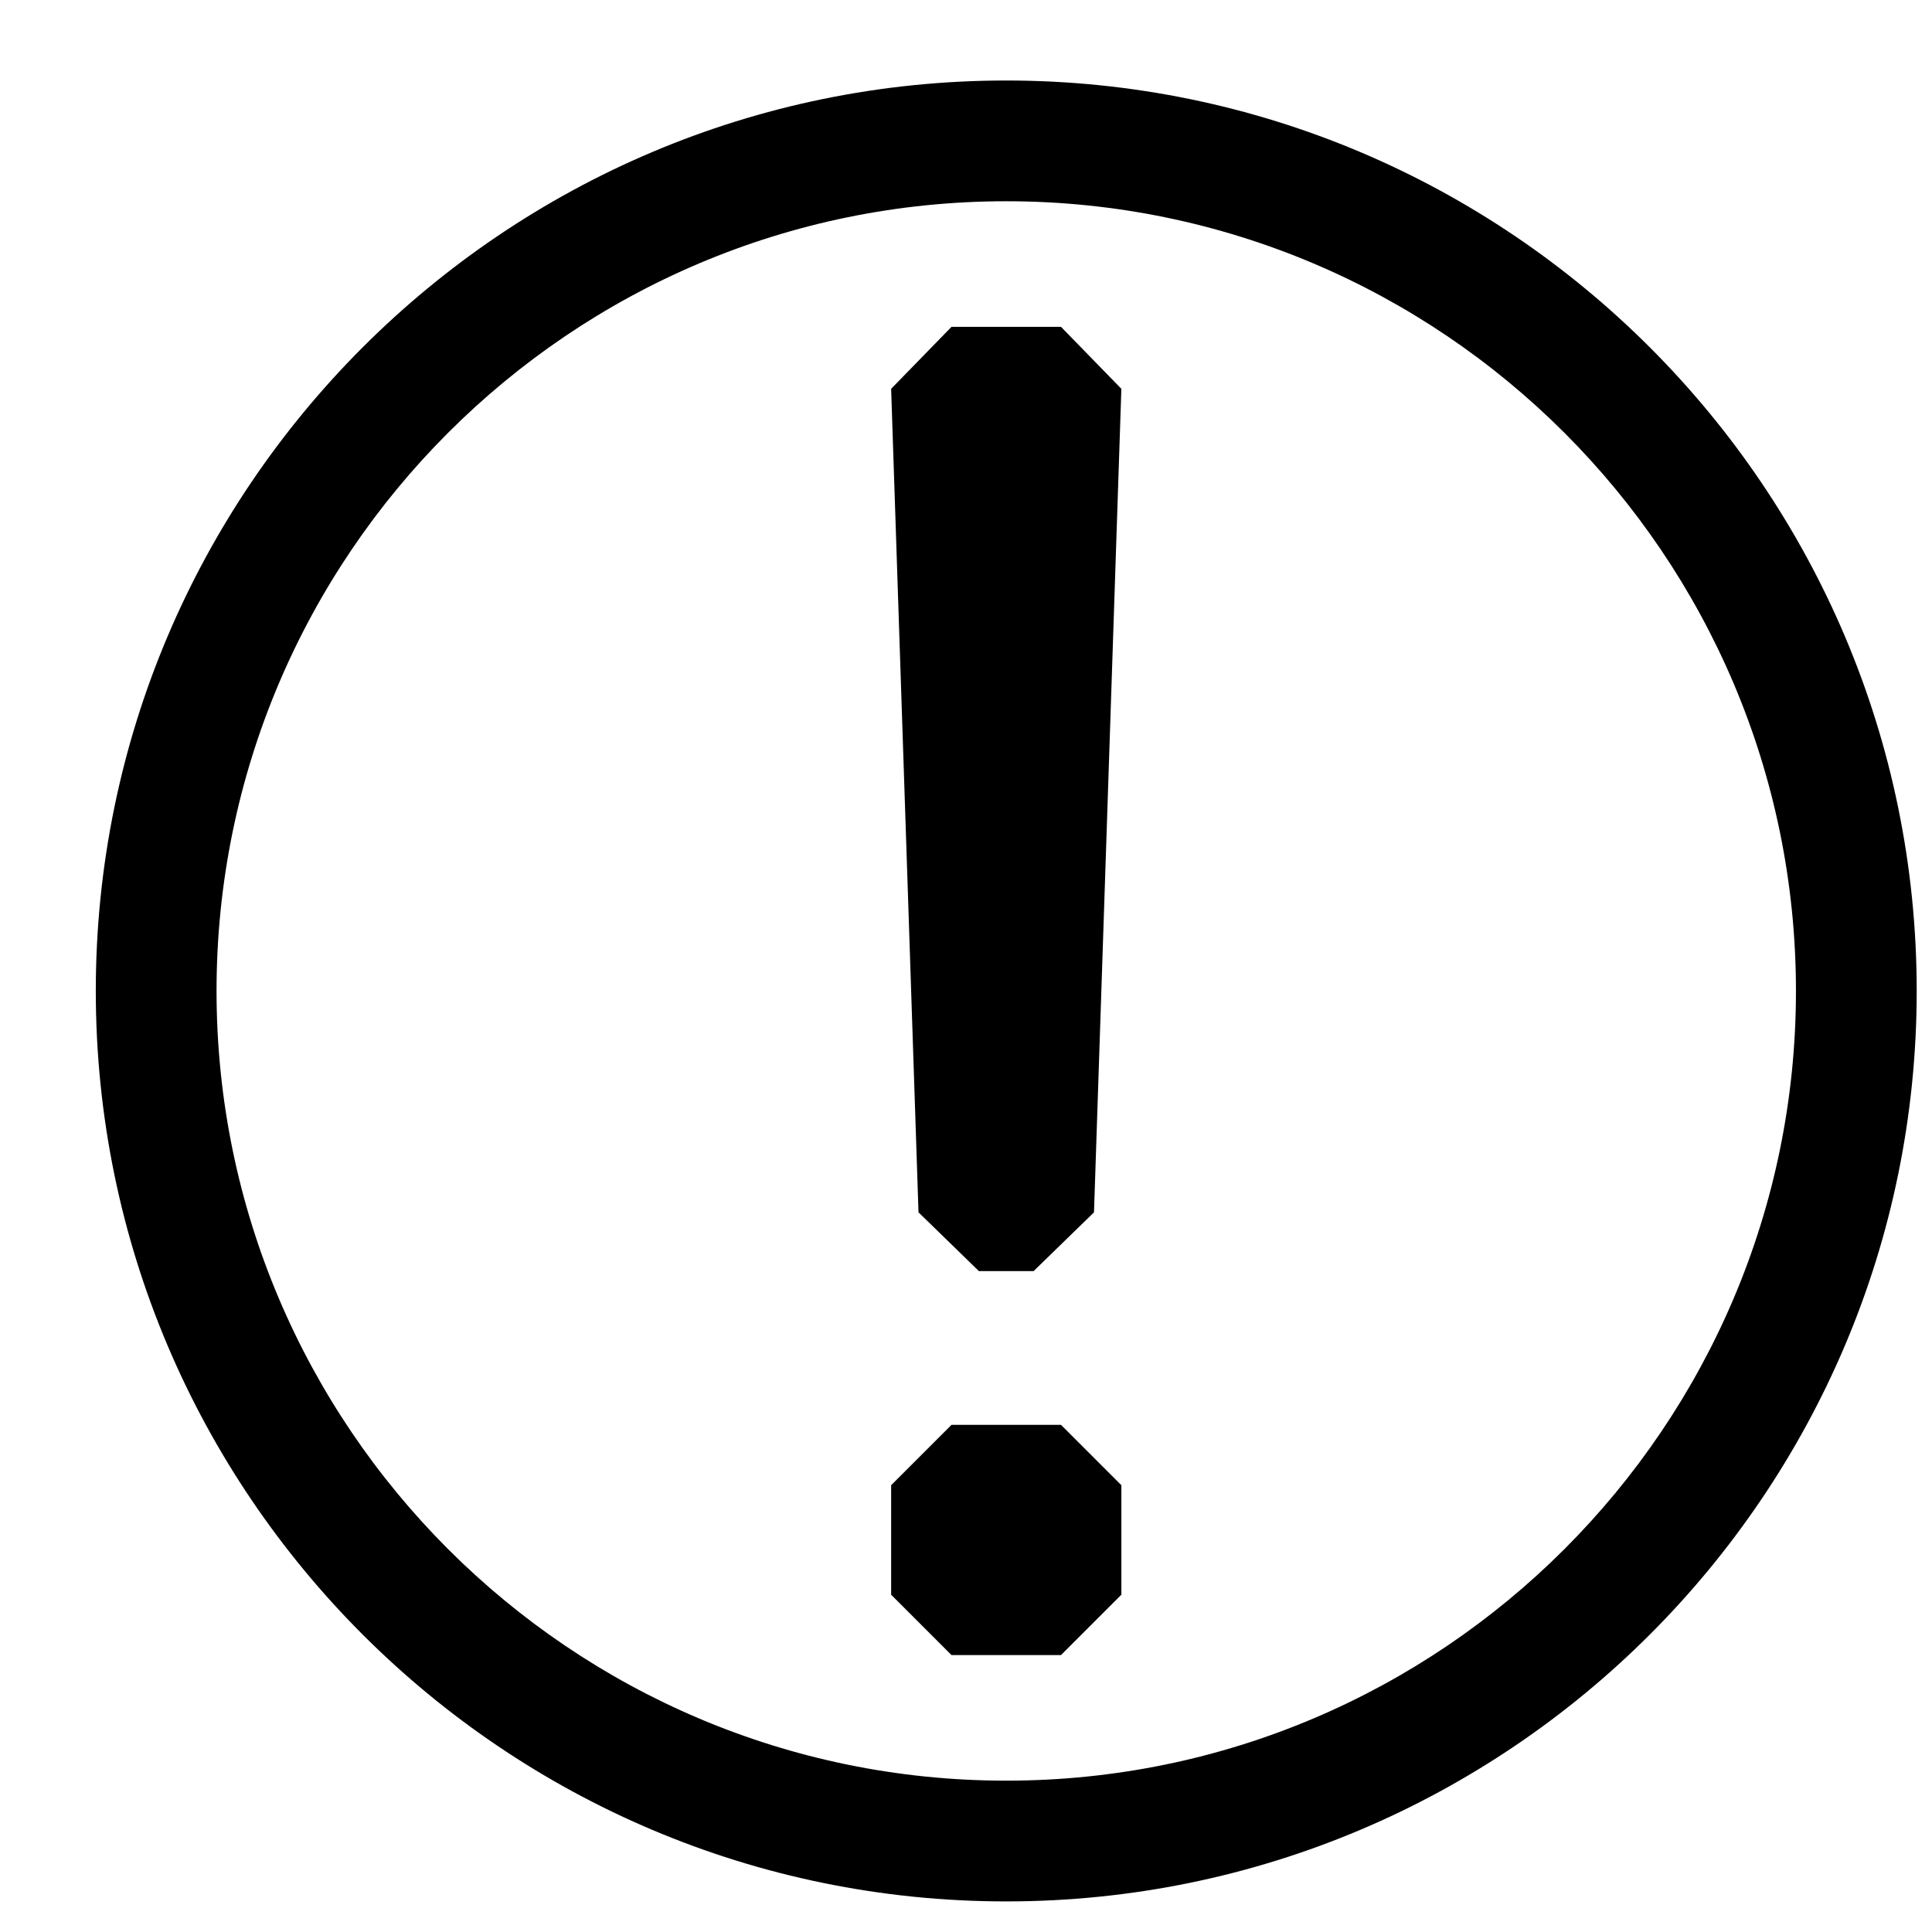
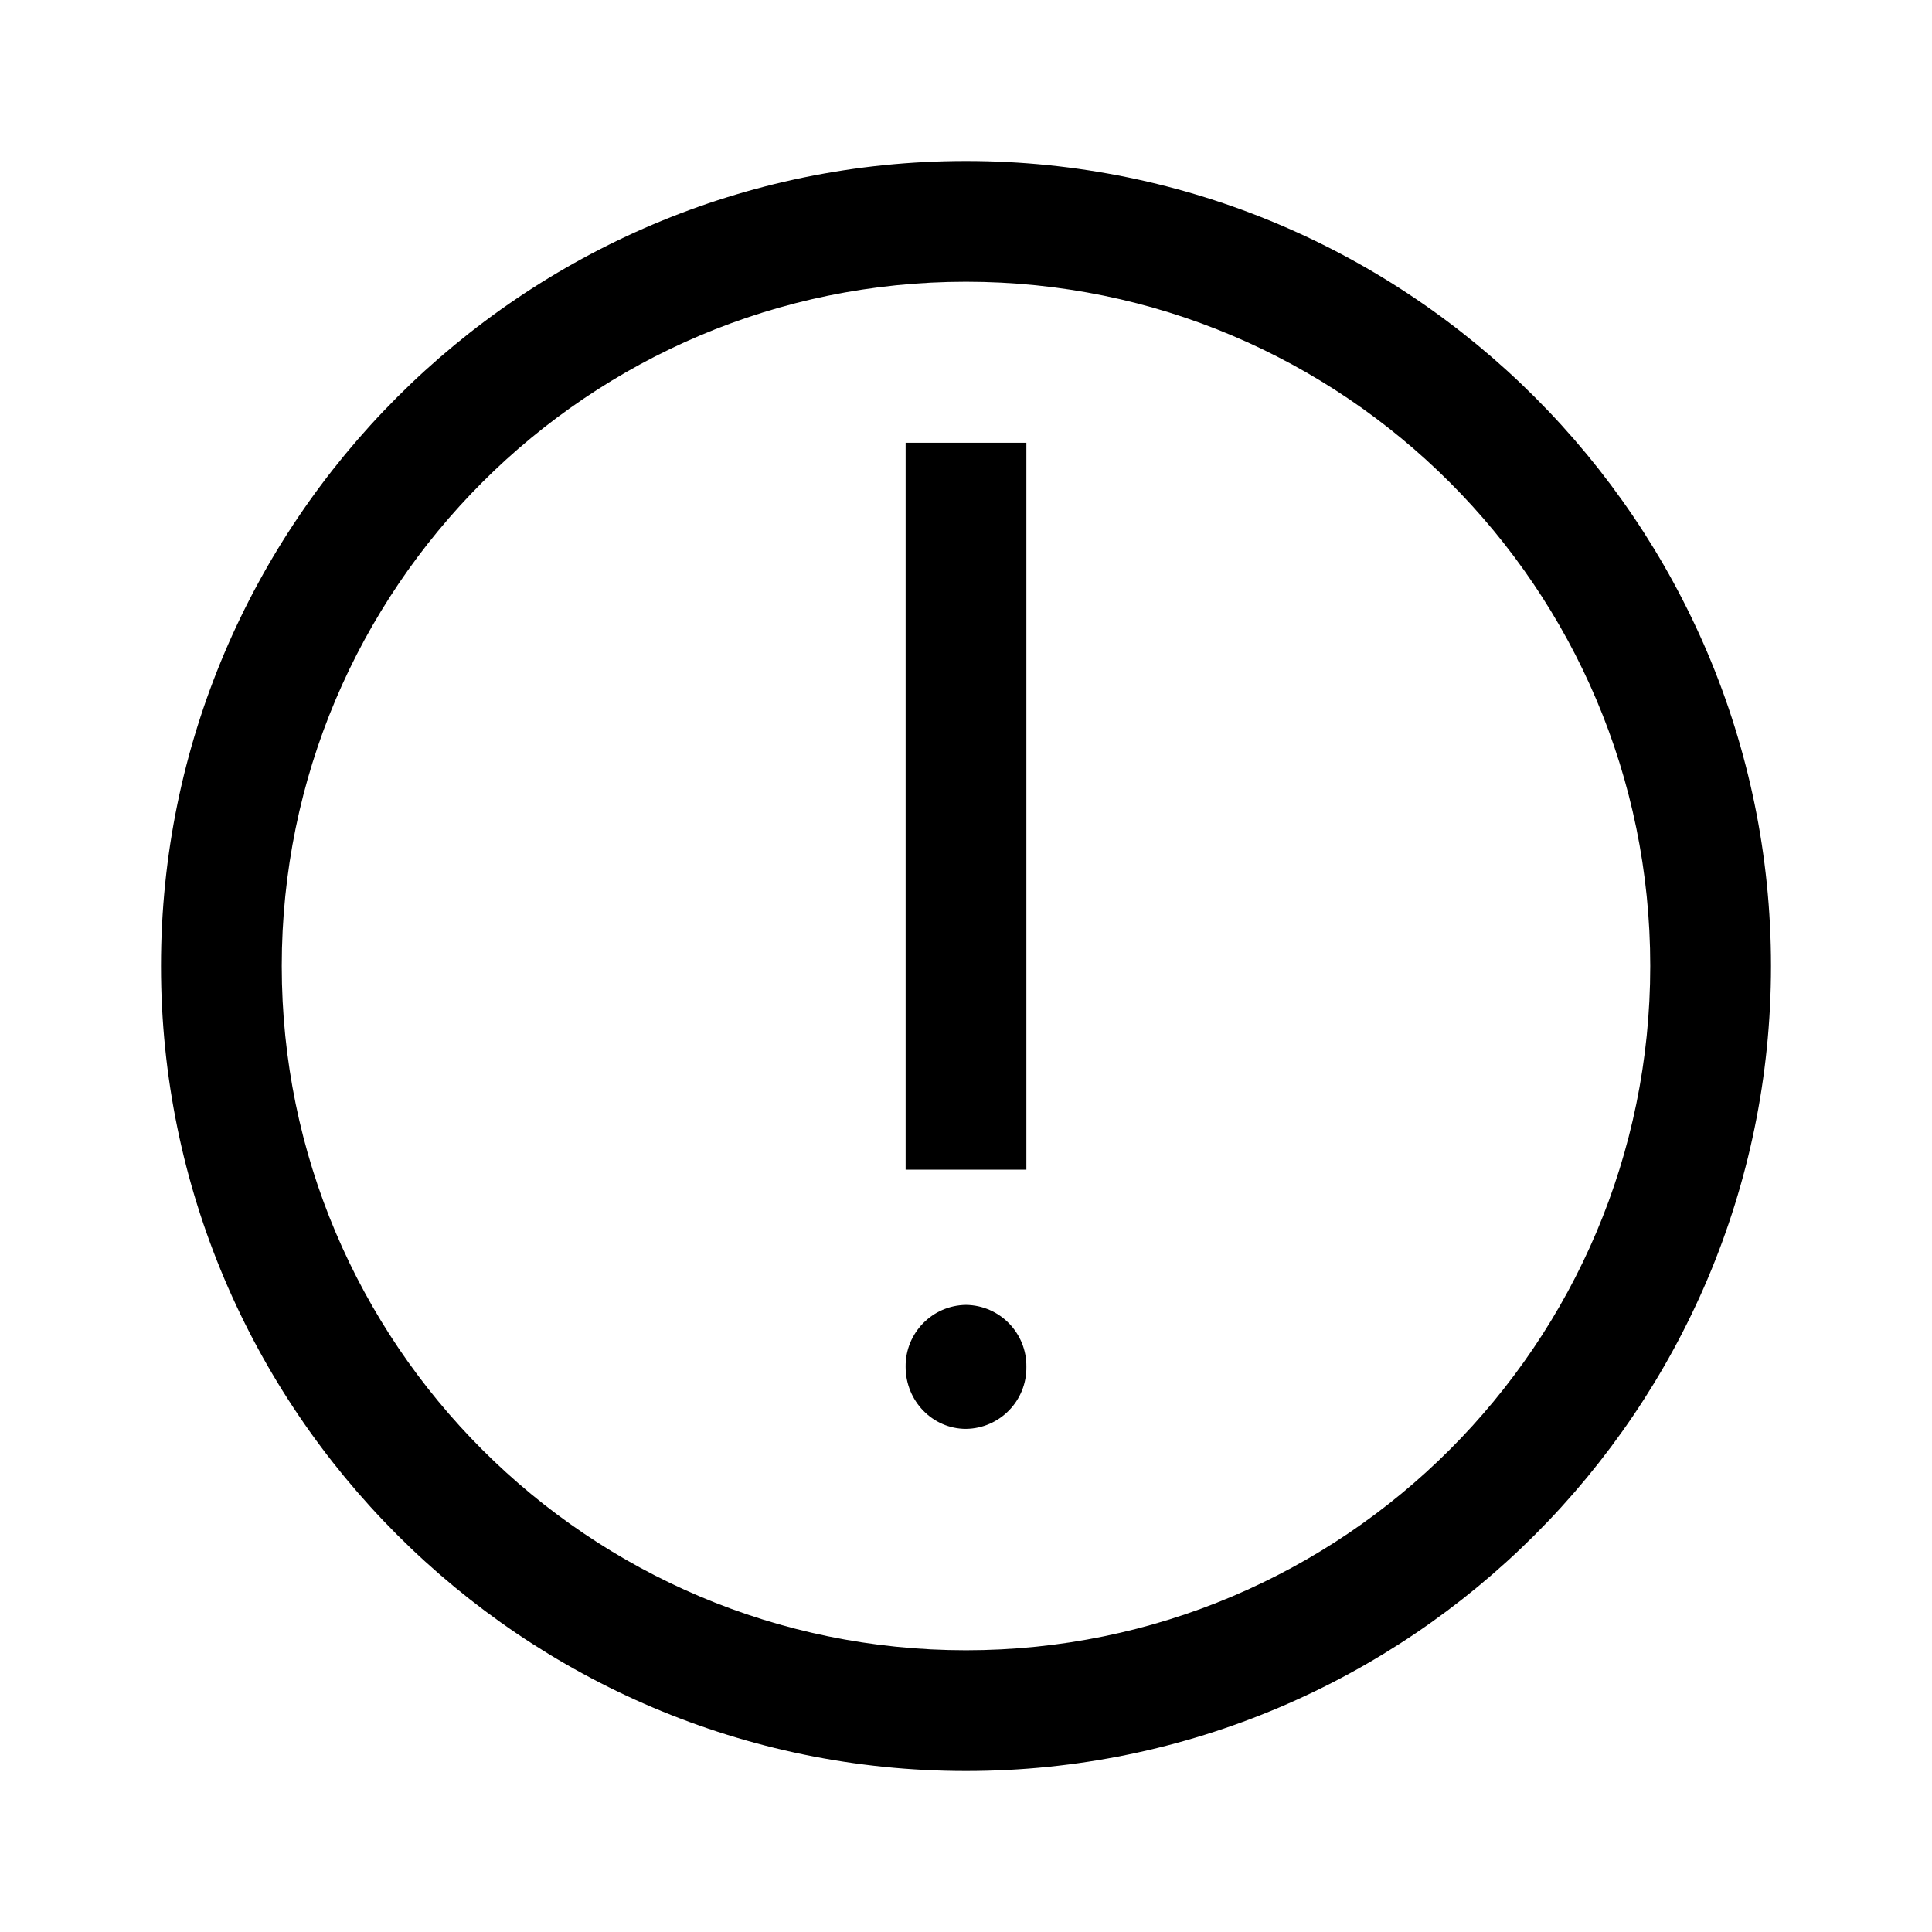
<svg viewBox="0 0 24 24">
-   <path fill="currentColor" d="M12.5 1C6.26 1 1.19 6.07 1.19 12.31S6.26 23.62 12.5 23.62s11.31-5.07 11.31-11.31S18.74 1 12.5 1m0 21.12c-5.41 0-9.81-4.4-9.81-9.81S7.09 2.5 12.5 2.5s9.81 4.4 9.81 9.81-4.4 9.81-9.81 9.81" />
-   <path fill="currentColor" d="m11.82 17.7-.75.75v1.36l.75.75h1.36l.75-.75v-1.36l-.75-.75zm0-13.64-.75.77.34 10.23.75.73h.68l.75-.73.34-10.23-.75-.77z" />
+   <path fill="currentColor" d="M12 2C6.49 2 2 6.49 2 12s4.49 10 10 10 10-4.49 10-10S17.51 2 12 2m0 18.5c-4.69 0-8.5-3.81-8.5-8.5S7.31 3.5 12 3.5s8.5 3.81 8.5 8.5-3.81 8.5-8.5 8.5" />
+   <path fill="currentColor" d="M12.75 5.5h-1.5v9.03h1.5zM12 17.75a.76.76 0 0 0 .75-.77.76.76 0 0 0-.75-.77.76.76 0 0 0-.75.77c0 .425.336.77.75.77" />
</svg>
